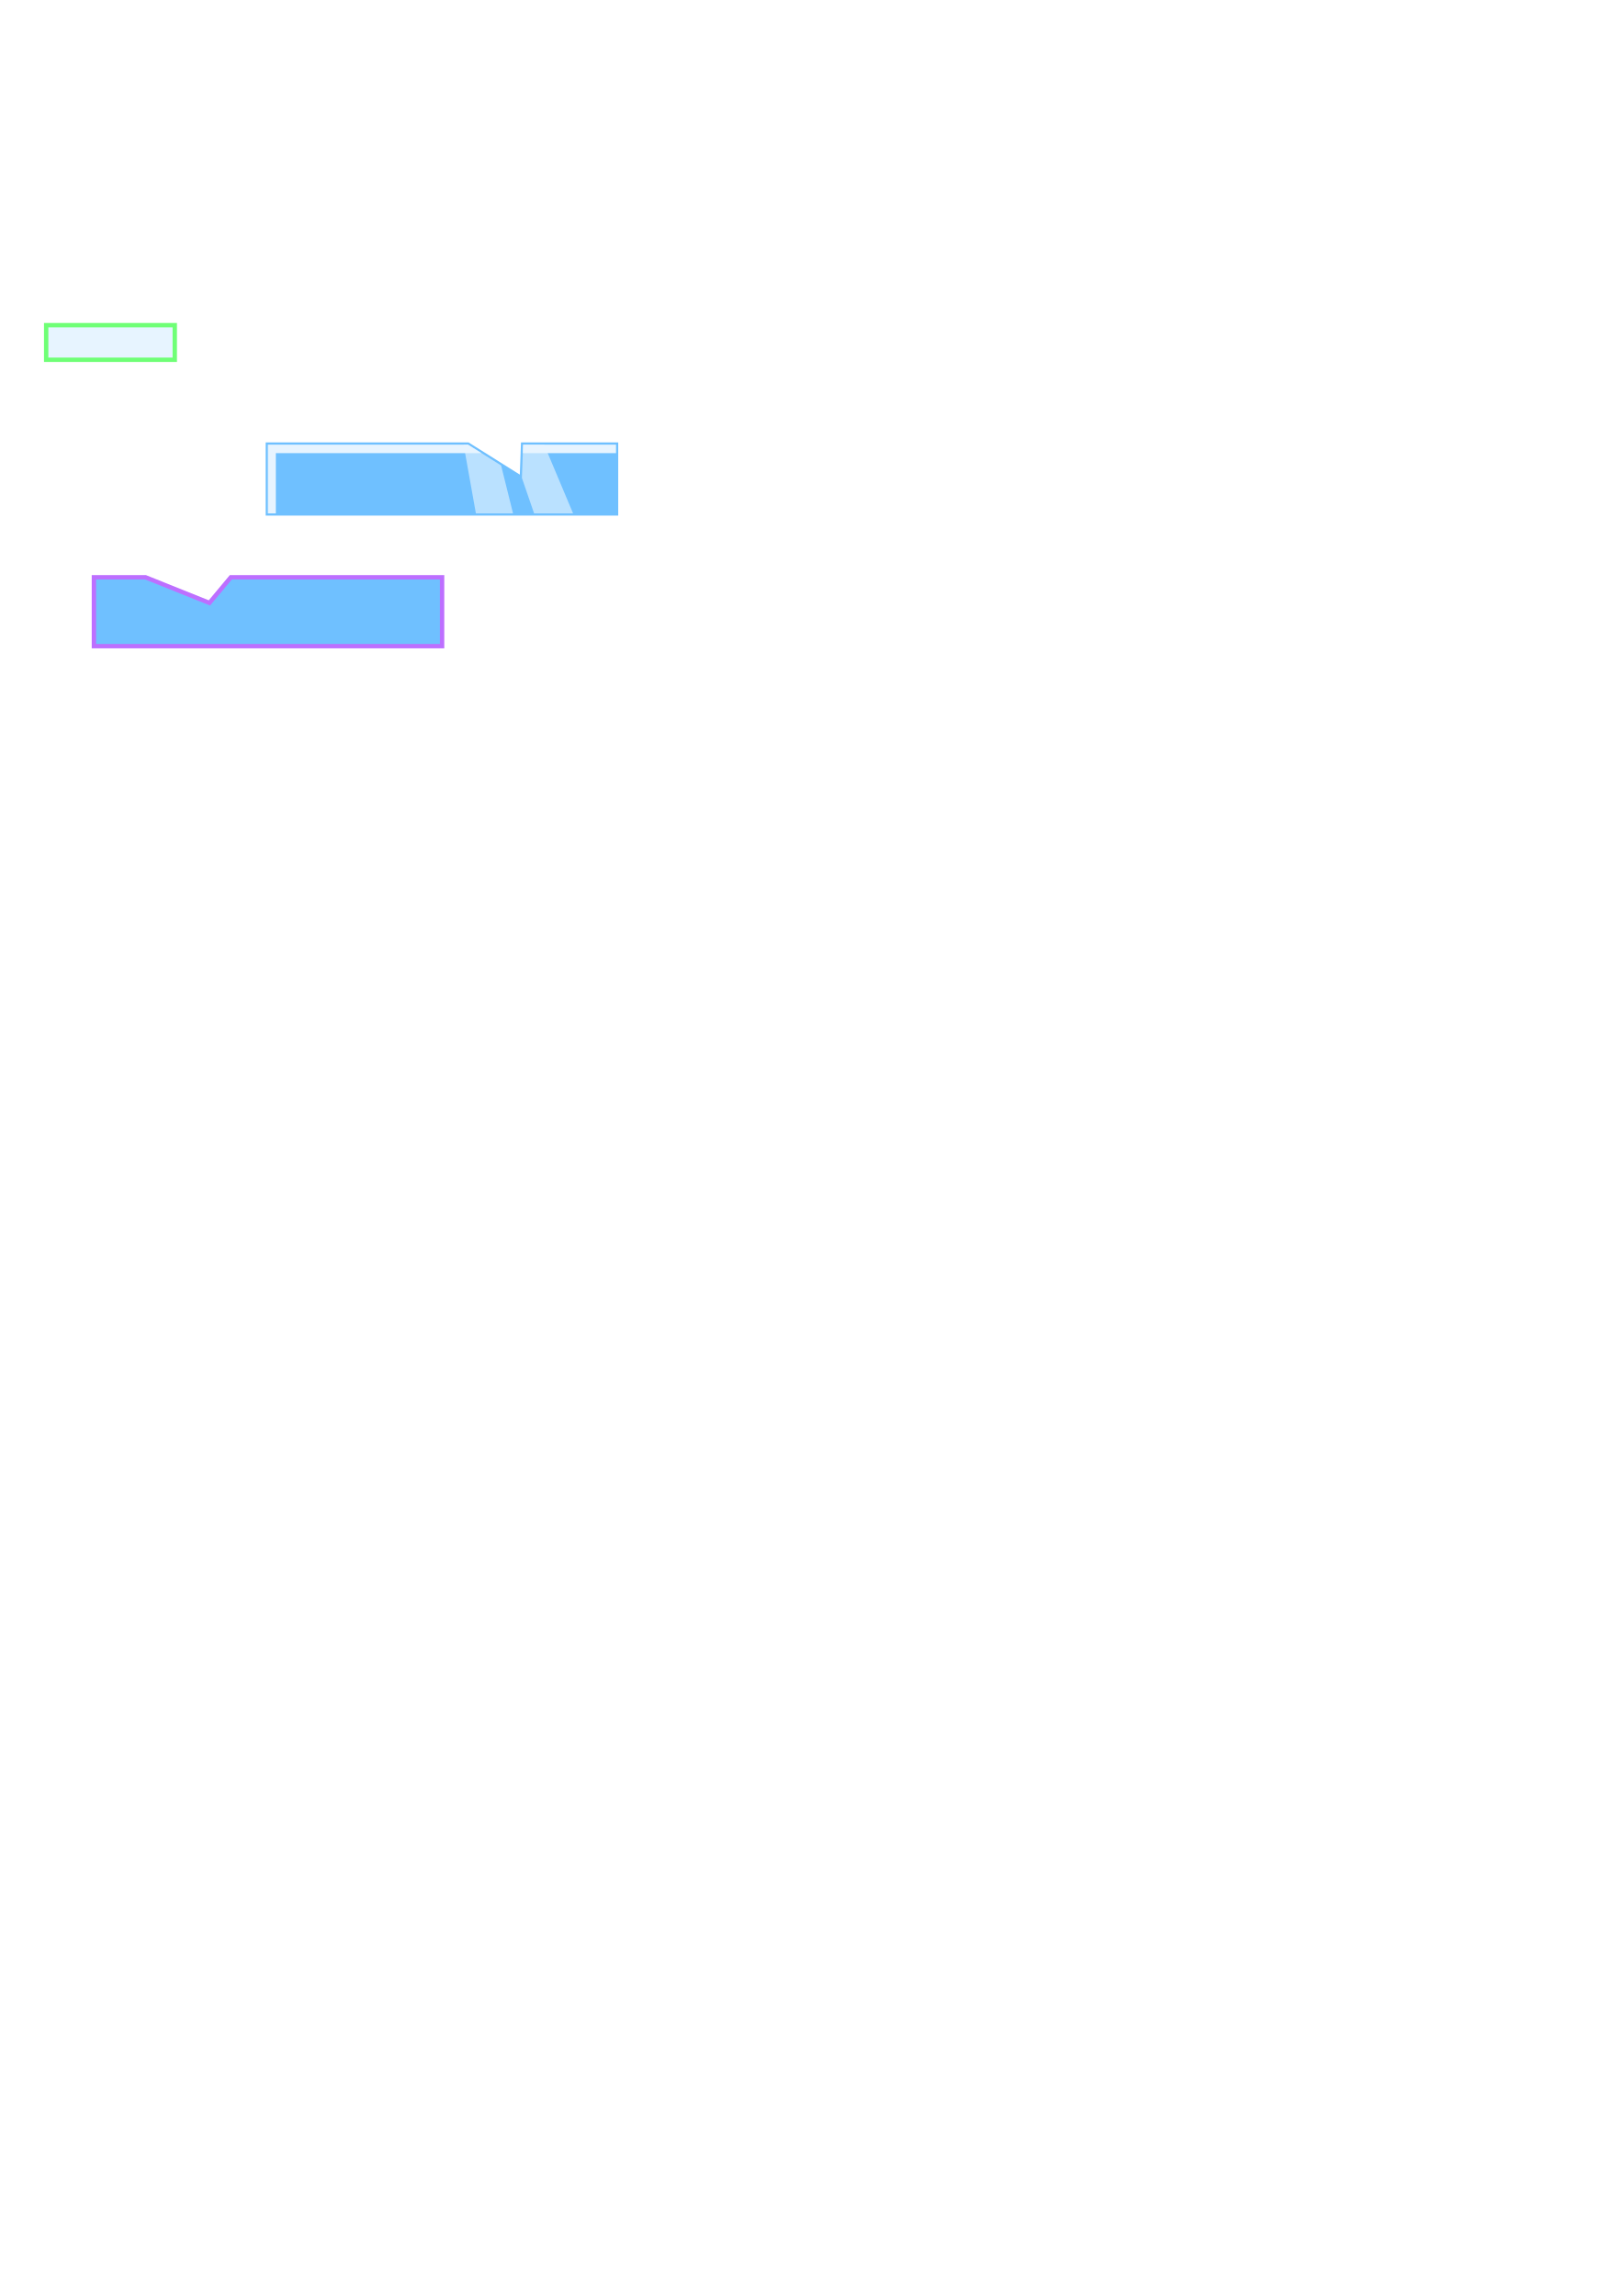
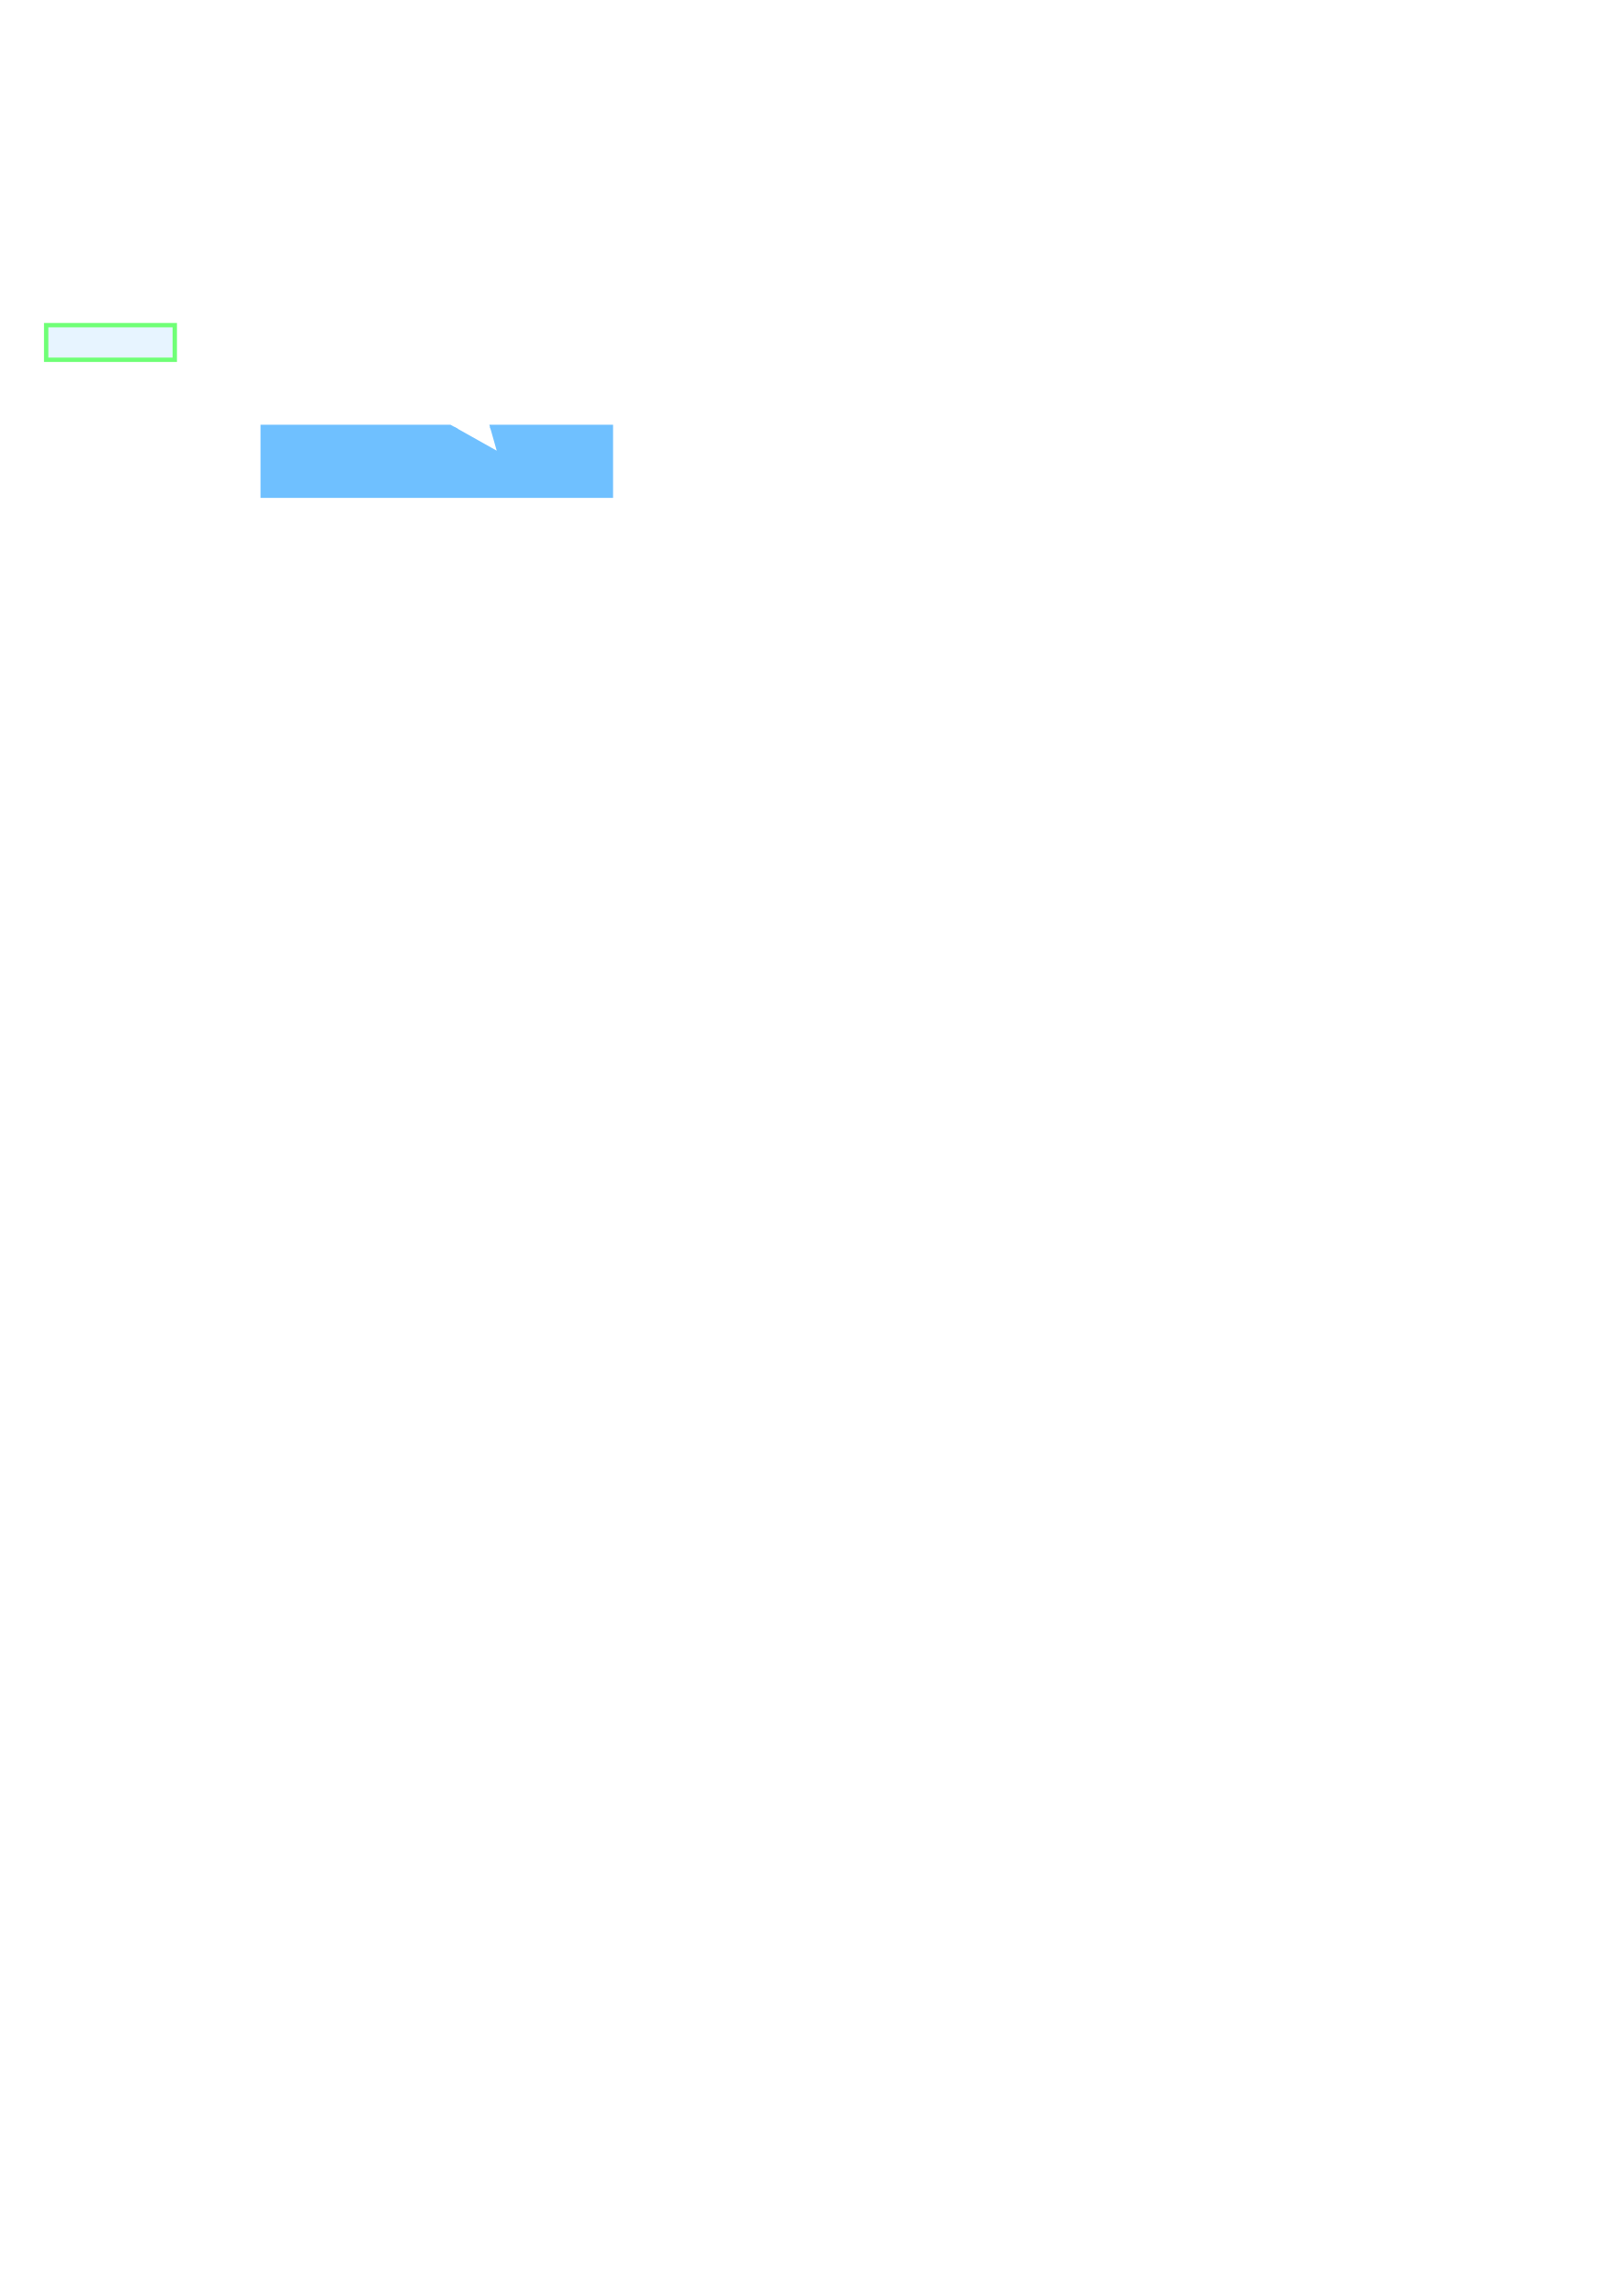
<svg xmlns="http://www.w3.org/2000/svg" width="744.094" height="1052.362" id="svg2" version="1.1">
  <defs id="defs4">
-     <clipPath clipPathUnits="userSpaceOnUse" id="clipPath3858">
-       <path id="path3860" d="m 122.75,203.781 0,31.531 159.562,0 0,-31.531 -42.594,0 -0.562,15.531 -24.719,-15.531 -91.688,0 z" style="fill:#6fc0ff;fill-opacity:1;fill-rule:evenodd;stroke:#6fc0ff;stroke-width:2;stroke-linecap:butt;stroke-linejoin:miter;stroke-miterlimit:4;stroke-opacity:1" />
+     <clipPath clipPathUnits="userSpaceOnUse" id="clipPath3026">
+       <g id="g3028" transform="matrix(1,0,0,0.9694017,-0.8014434,12.68518)" clip-path="none">
+         <path style="fill:#6fc0ff;fill-opacity:1;fill-rule:evenodd;stroke:#6fc0ff;stroke-width:2;stroke-linecap:butt;stroke-linejoin:miter;stroke-miterlimit:4;stroke-opacity:1" d="m 122.75,196.301 0,31.531 159.562,0 0,-31.531 z" id="path3030" clip-path="none" />
+       </g>
+     </clipPath>
+     <clipPath clipPathUnits="userSpaceOnUse" id="clipPath3045">
+       <path style="fill:#6fc0ff;fill-opacity:1;fill-rule:evenodd;stroke:#bd6fff;stroke-width:2.098;stroke-linecap:butt;stroke-linejoin:miter;stroke-miterlimit:4;stroke-opacity:1" d="m 120.935,195.091 0,33.951 163.193,0 0,-33.951 -57.575,0 3.439,12.104 -21.558,-12.104 z" id="path3047" />
    </clipPath>
  </defs>
  <g id="layer1">
-     <path style="fill:#6fc0ff;fill-opacity:1;fill-rule:evenodd;stroke:#6fc0ff;stroke-width:2;stroke-linecap:butt;stroke-linejoin:miter;stroke-miterlimit:4;stroke-opacity:1" d="M 122.75 203.781 L 122.75 235.312 L 282.312 235.312 L 282.312 203.781 L 239.719 203.781 L 239.156 219.312 L 214.438 203.781 L 122.75 203.781 z " id="rect2985" />
-     <g id="g3852" clip-path="url(#clipPath3858)">
-       <g clip-path="none" id="g3781">
-         <path style="fill:#c7e6ff;fill-opacity:0.85;stroke:none" d="m 225.032,194.795 11.199,45.023 -17.065,1.539 -8.096,-45.303 z" id="rect3758" />
-         <path id="path3763" d="m 245.617,194.86 17.985,42.767 -16.626,4.143 -14.962,-43.521 z" style="fill:#c7e6ff;fill-opacity:0.85;stroke:none" />
+     <g id="g3032" transform="translate(-2.36224,-0.626385)" clip-path="url(#clipPath3045)">
+       <g id="g3019">
+         <path style="fill:#6fc0ff;fill-opacity:1;fill-rule:evenodd;stroke:#6fc0ff;stroke-width:2;stroke-linecap:butt;stroke-linejoin:miter;stroke-miterlimit:4;stroke-opacity:1" d="m 122.75,196.301 0,31.531 159.562,0 0,-31.531 z" id="rect2985" clip-path="none" />
      </g>
-       <path id="rect3765" d="m 121.781,202.781 0,0.312 -0.281,0 0,35.3 4.906,0 0,-30.706 156.125,0 0,-4.906 z" style="fill:#e7f4ff;fill-opacity:1;stroke:none" />
+       <g transform="translate(0.8014434,-6.678695)" clip-path="url(#clipPath3026)" id="g3852">
+         <g id="g3781" clip-path="none">
+           <path id="rect3758" d="m 224.134,202.974 12.096,36.844 -17.065,1.539 -6.7,-38.321 z" style="fill:#c7e6ff;fill-opacity:0.85;stroke:none" />
+           <path style="fill:#c7e6ff;fill-opacity:0.85;stroke:none" d="m 248.359,203.038 15.242,34.588 -16.626,4.143 -13.317,-38.534 z" id="path3763" />
+         </g>
+         <path style="fill:#e7f4ff;fill-opacity:1;stroke:none" d="m 121.781,202.781 0,0.312 -0.281,0 0,31.741 4.906,0 0,-27.147 155.114,0 0,-4.906 z" id="rect3765" />
+       </g>
    </g>
-     <path style="fill:#6fc0ff;fill-opacity:1;fill-rule:evenodd;stroke:#bd6fff;stroke-width:2;stroke-linecap:butt;stroke-linejoin:miter;stroke-miterlimit:4;stroke-opacity:1" d="M 43.031 264.594 L 43.031 296.156 L 202.594 296.156 L 202.594 264.594 L 105.781 264.594 L 95.969 276.344 L 66.688 264.594 L 43.031 264.594 z " id="path3793" />
    <rect style="fill:#e7f4ff;fill-opacity:1;stroke:#6fff76;stroke-width:2;stroke-miterlimit:4;stroke-opacity:1;stroke-dasharray:none;" id="rect3800" width="58.937" height="15.868" x="21.157" y="149.033" />
  </g>
</svg>
